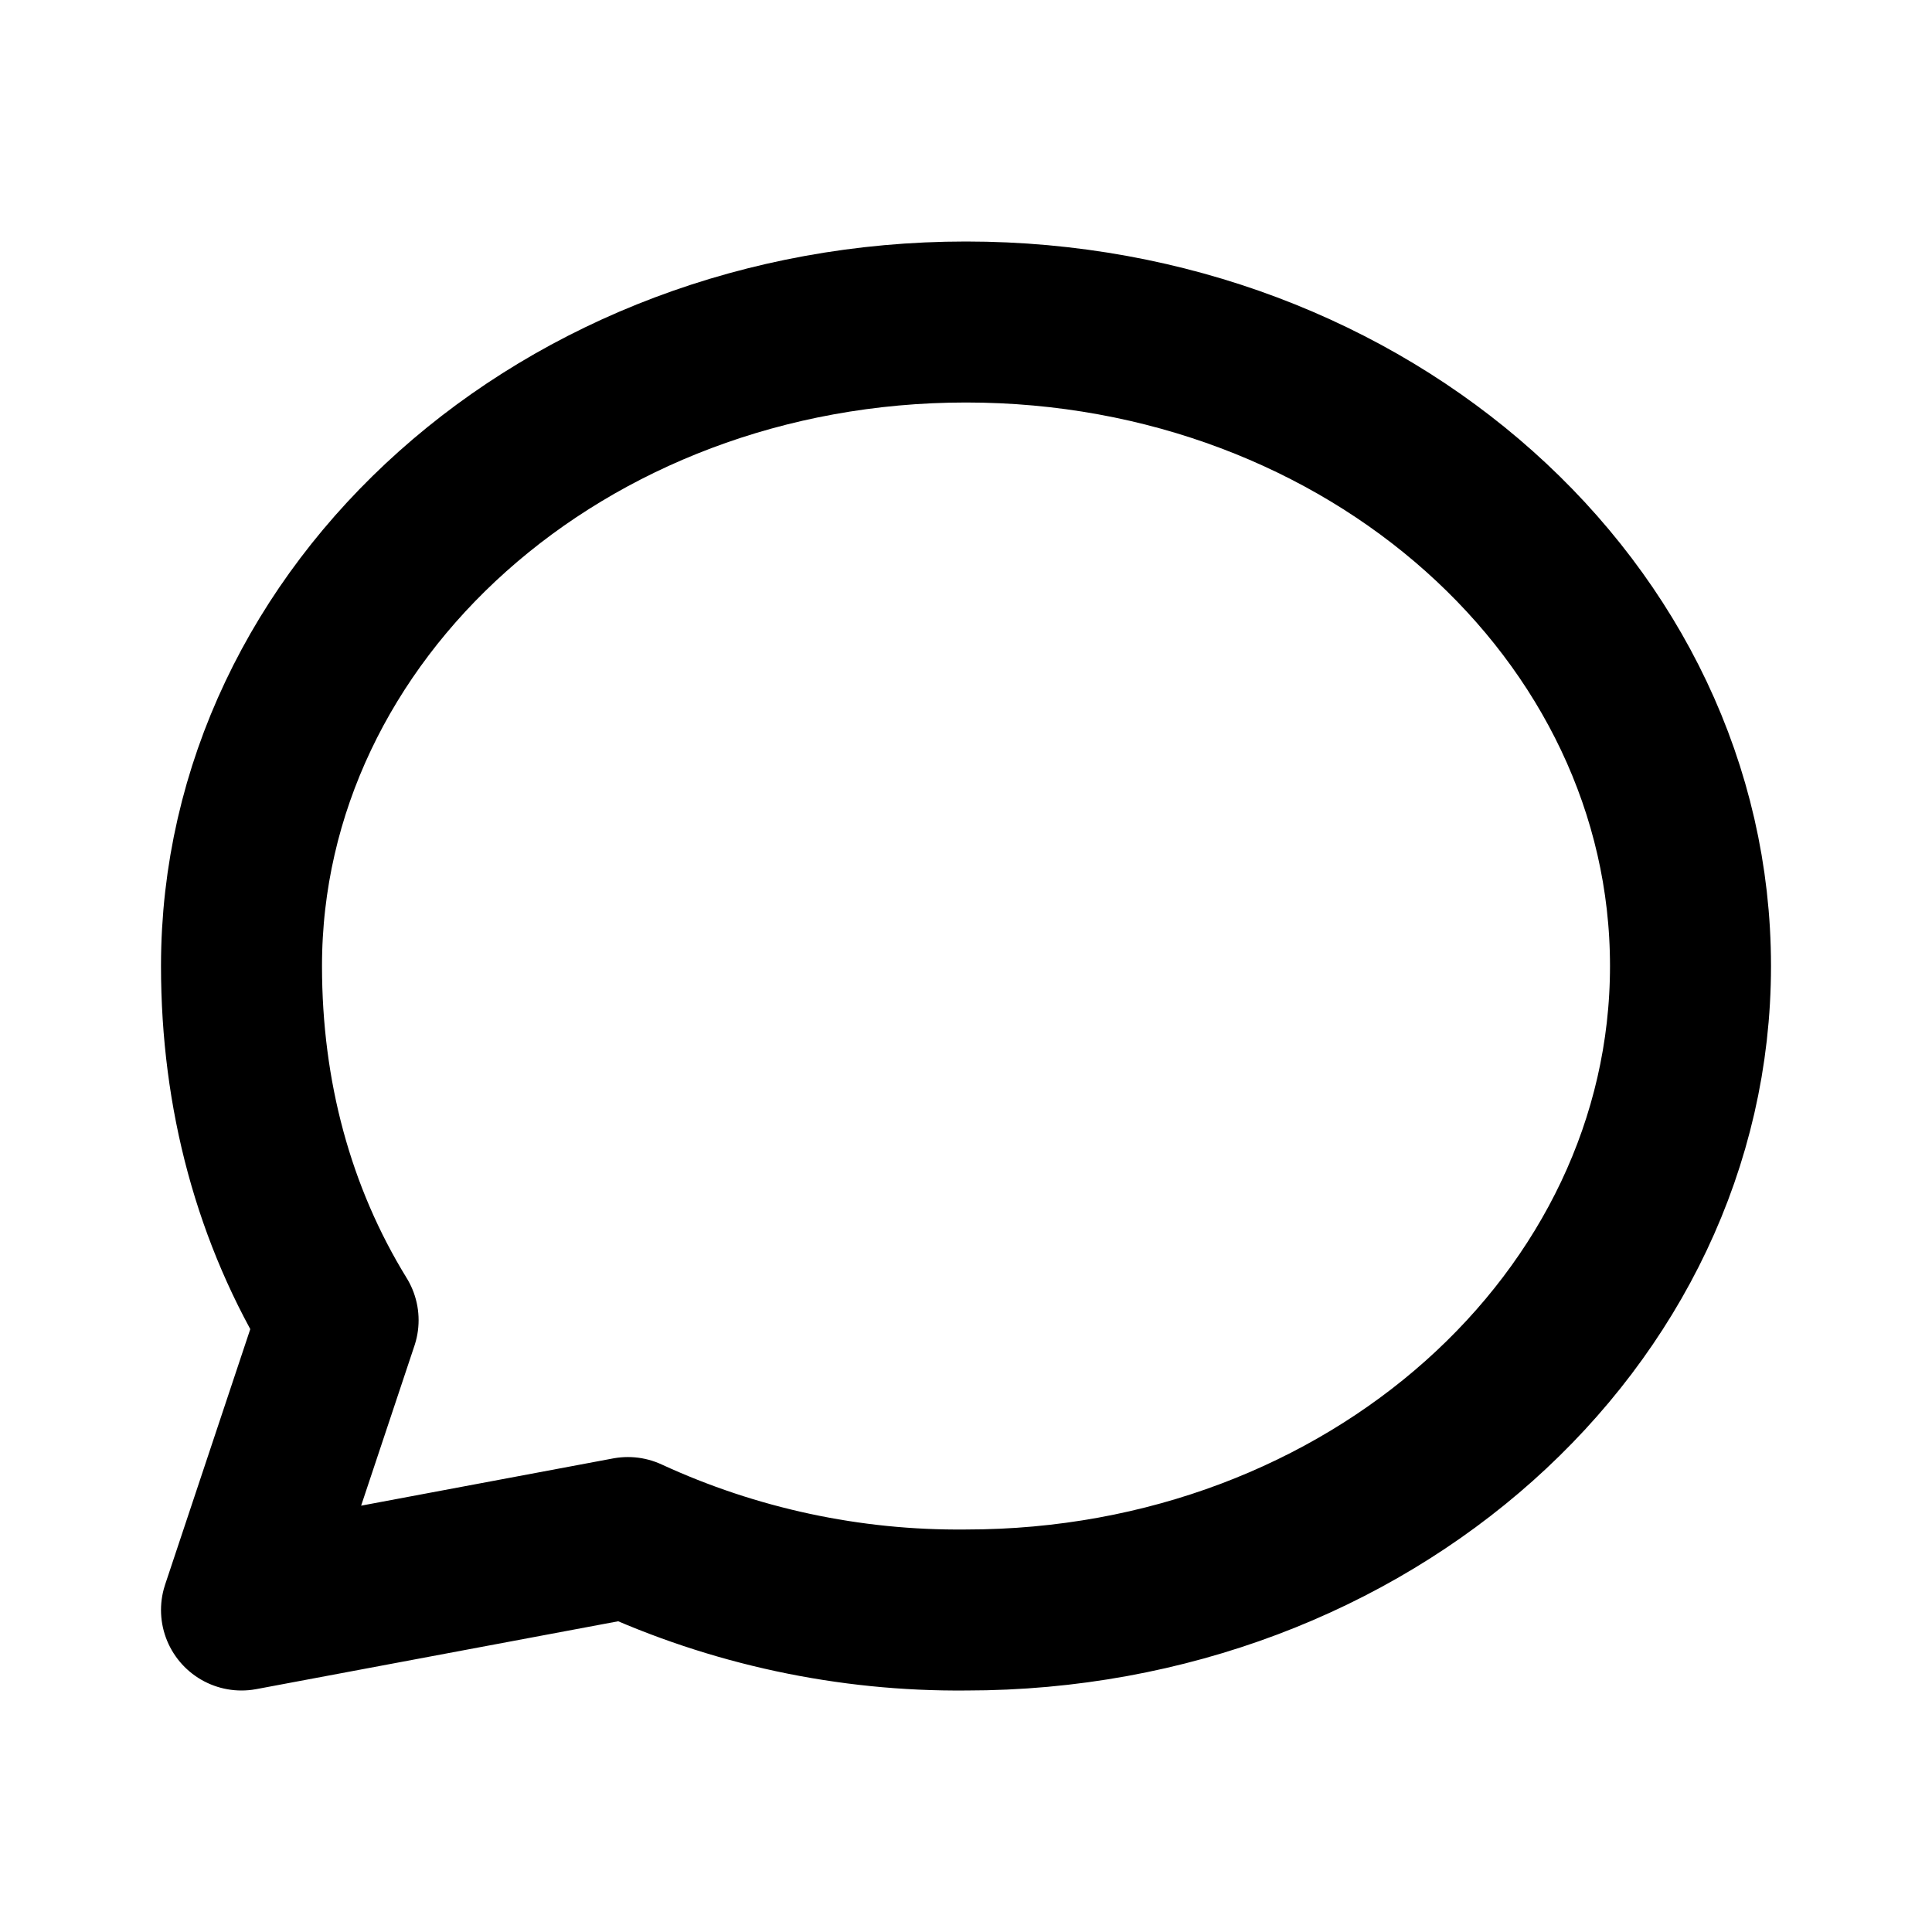
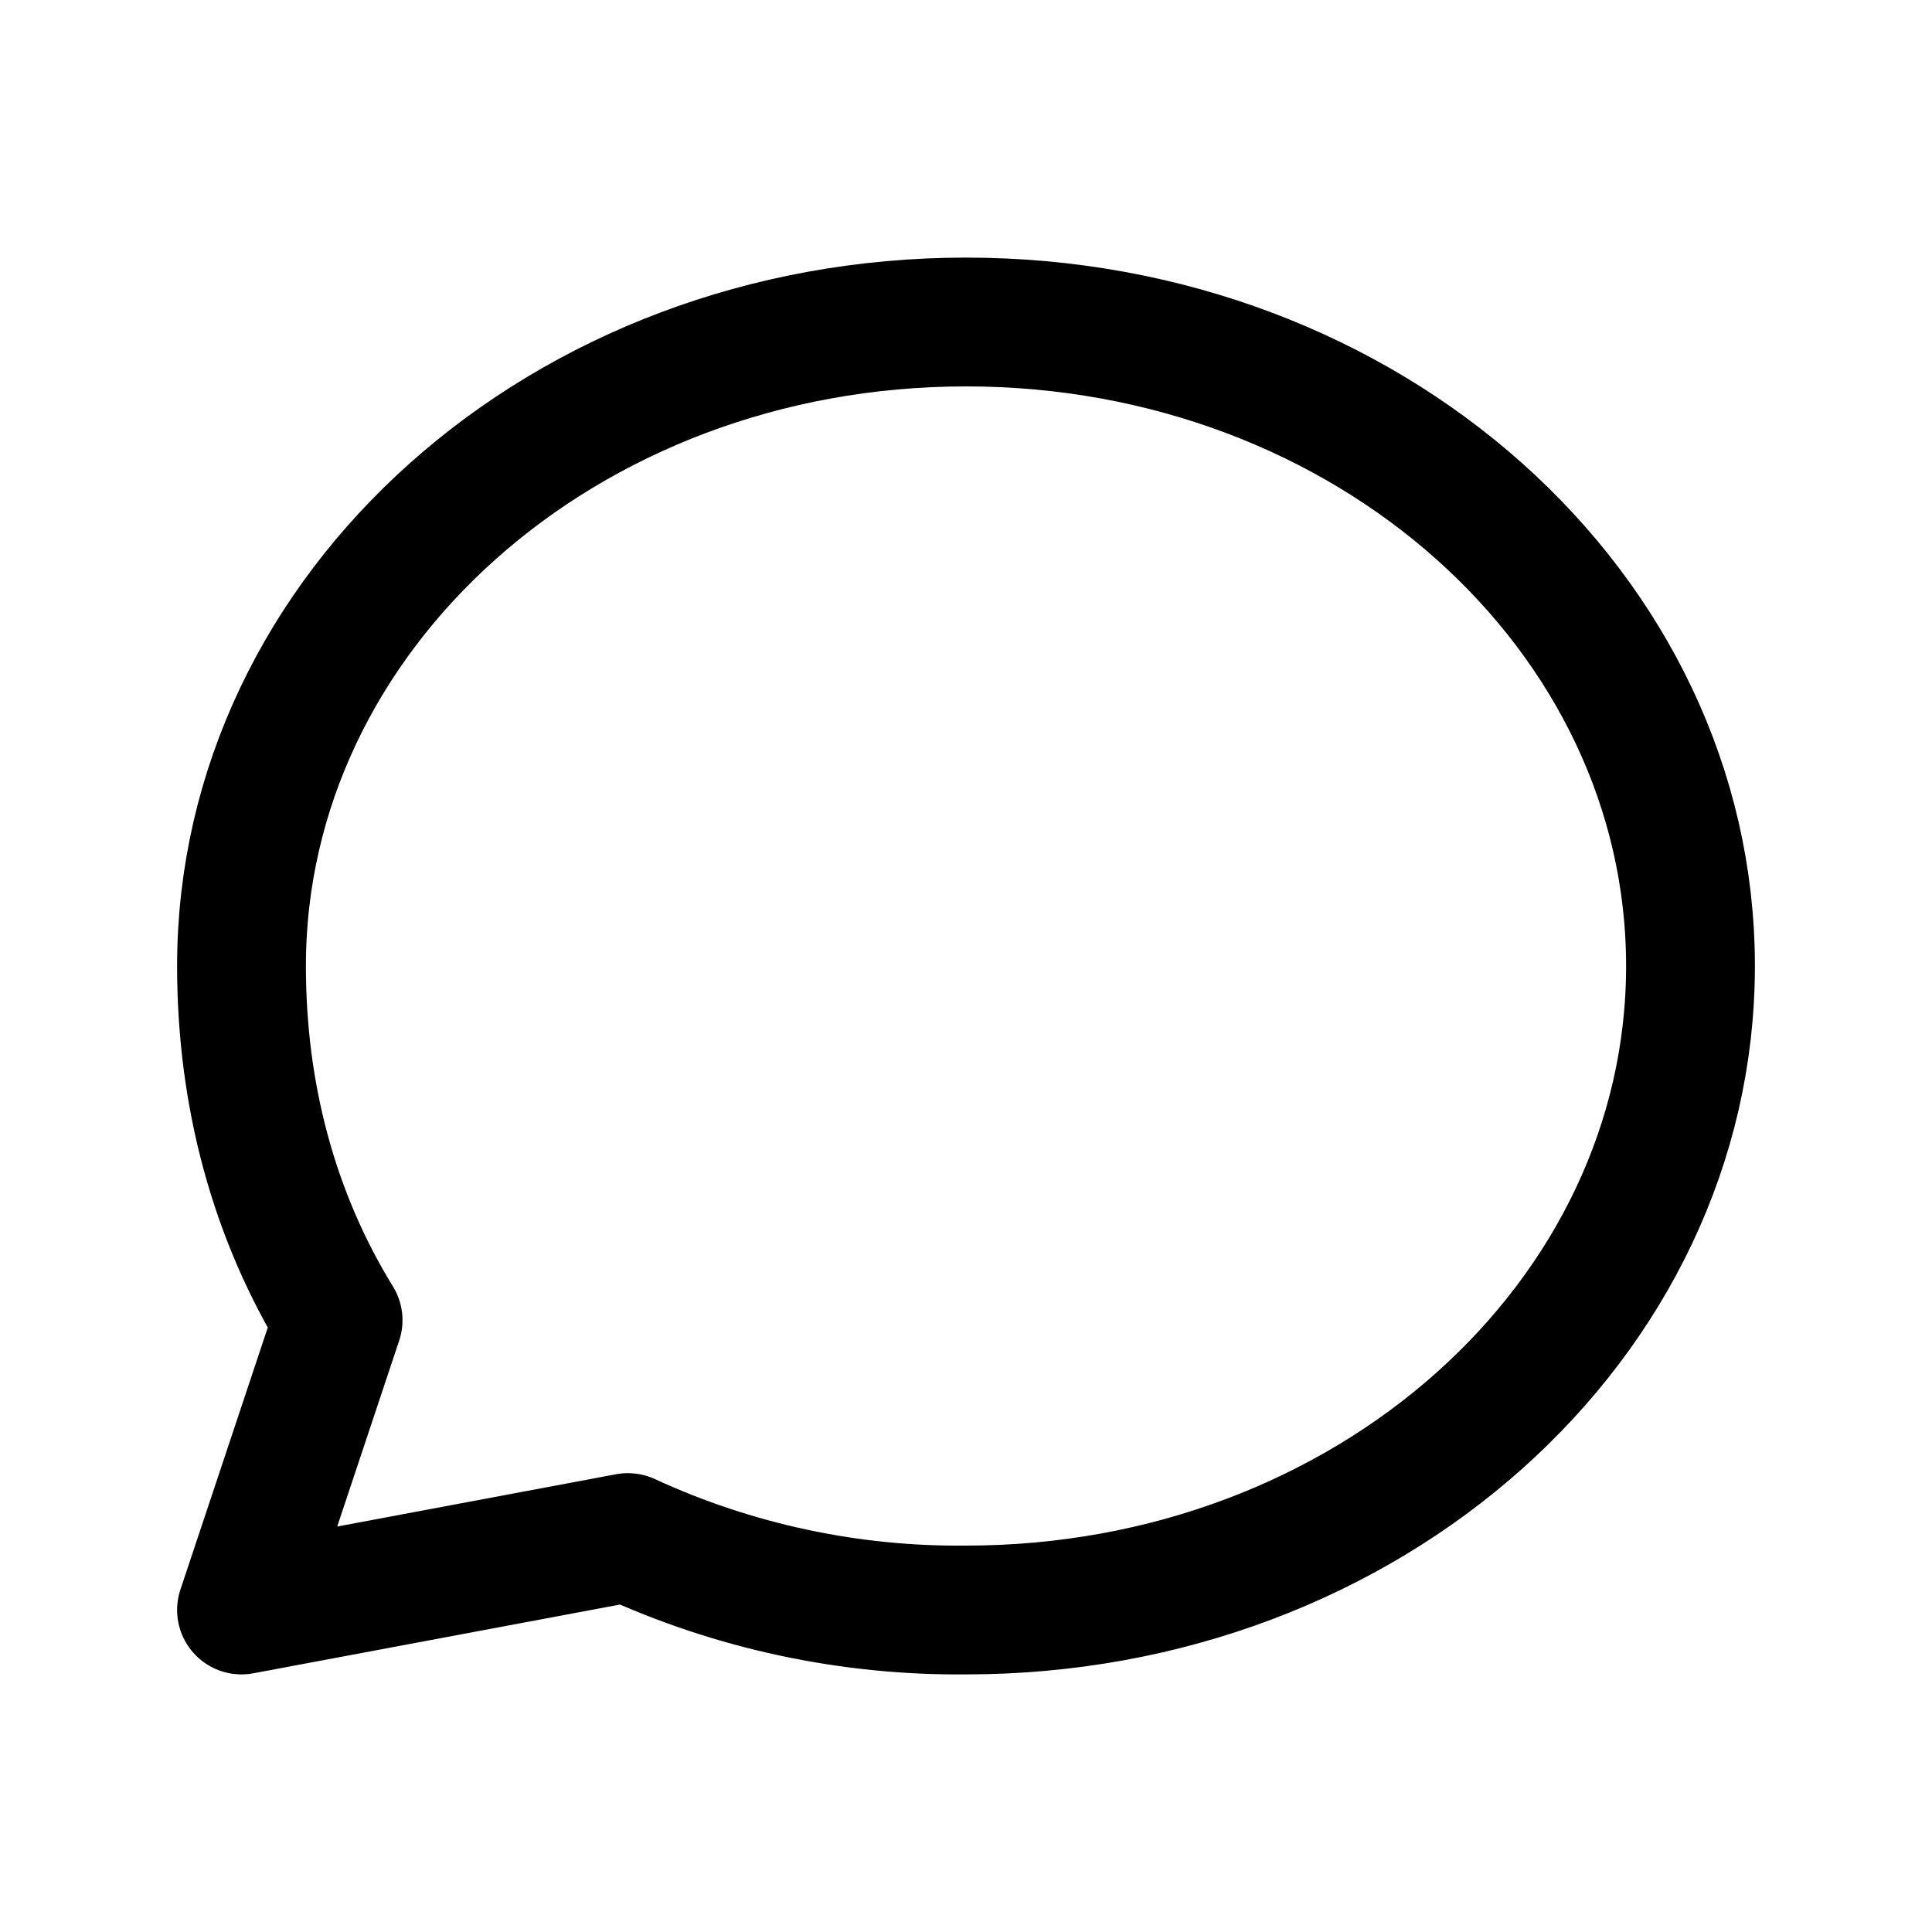
- <svg xmlns="http://www.w3.org/2000/svg" viewBox="0 0 24 24" width="24" height="24" fill="none" stroke="currentColor" stroke-width="2" stroke-linecap="round" stroke-linejoin="round">
+ <svg xmlns="http://www.w3.org/2000/svg" viewBox="0 0 24 24" width="24" height="24" fill="none" stroke="currentColor" stroke-width="1.6" stroke-linecap="round" stroke-linejoin="round">
  <path d="M21 12c0 4.4-4 8-9 8a9.8 9.8 0 0 1-4.2-.9L3 20l1.2-3.6C3.4 15.1 3 13.6 3 12c0-4.4 4-8 9-8s9 3.6 9 8z" />
</svg>
